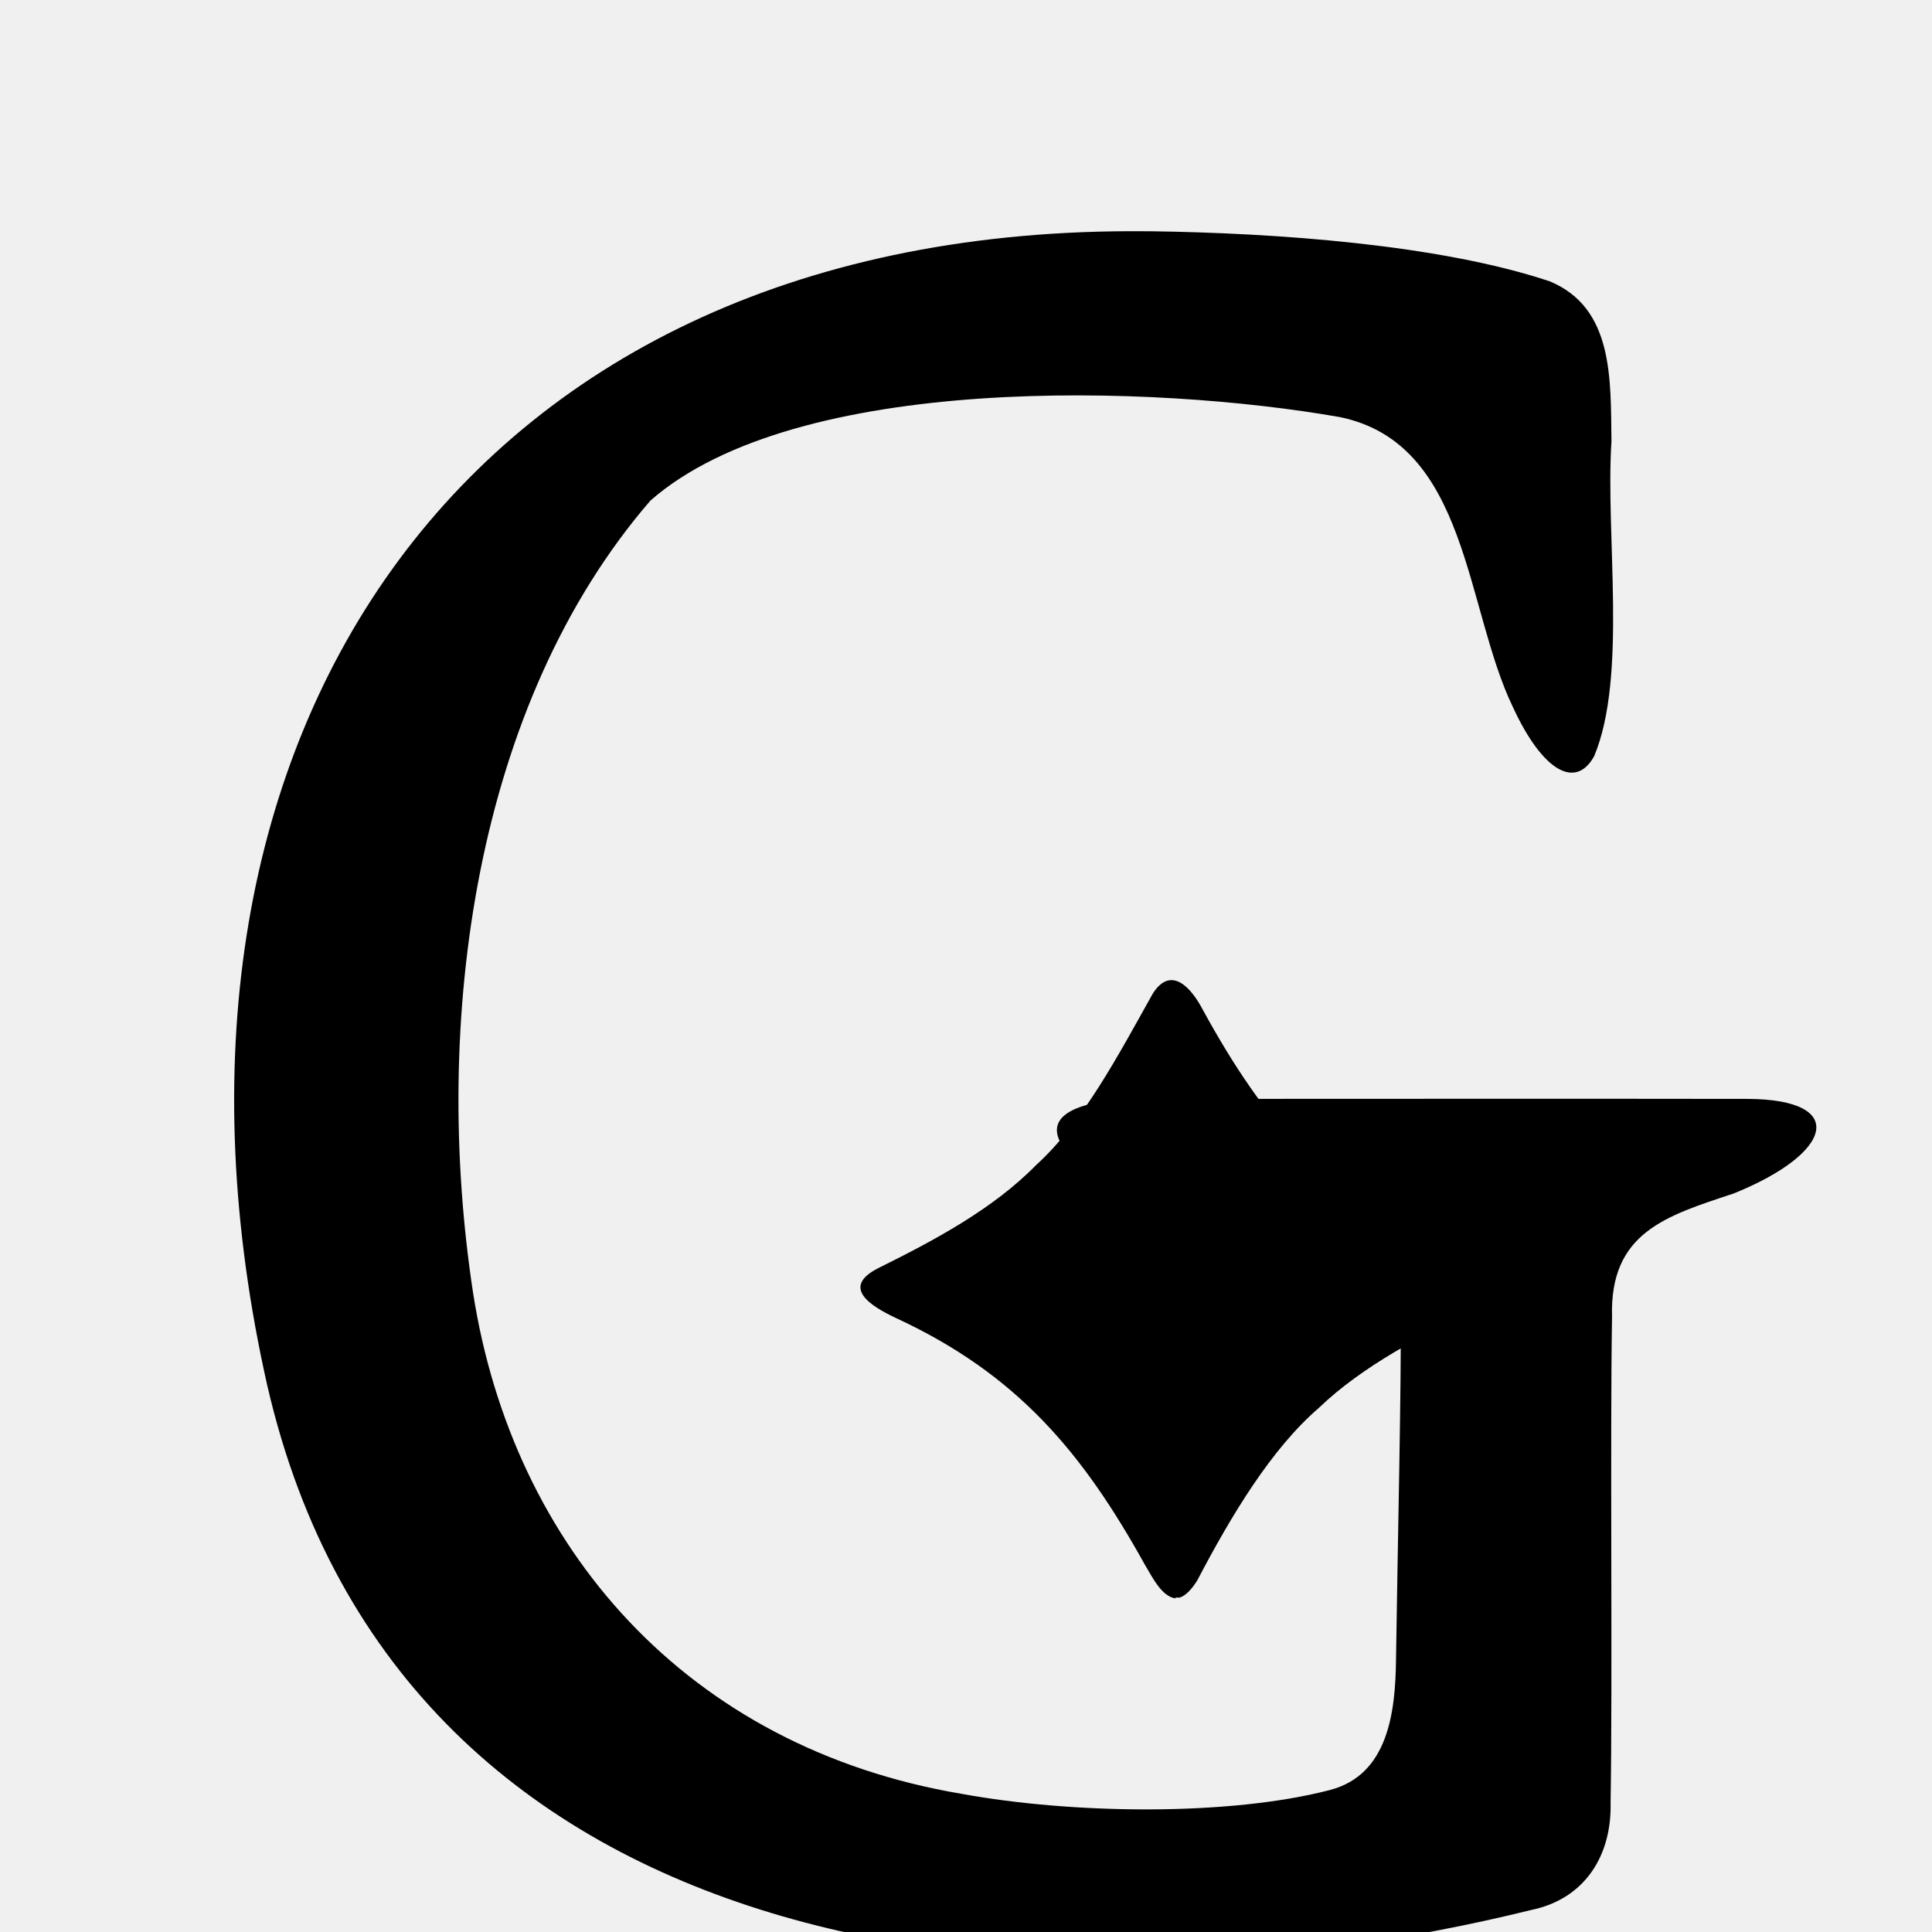
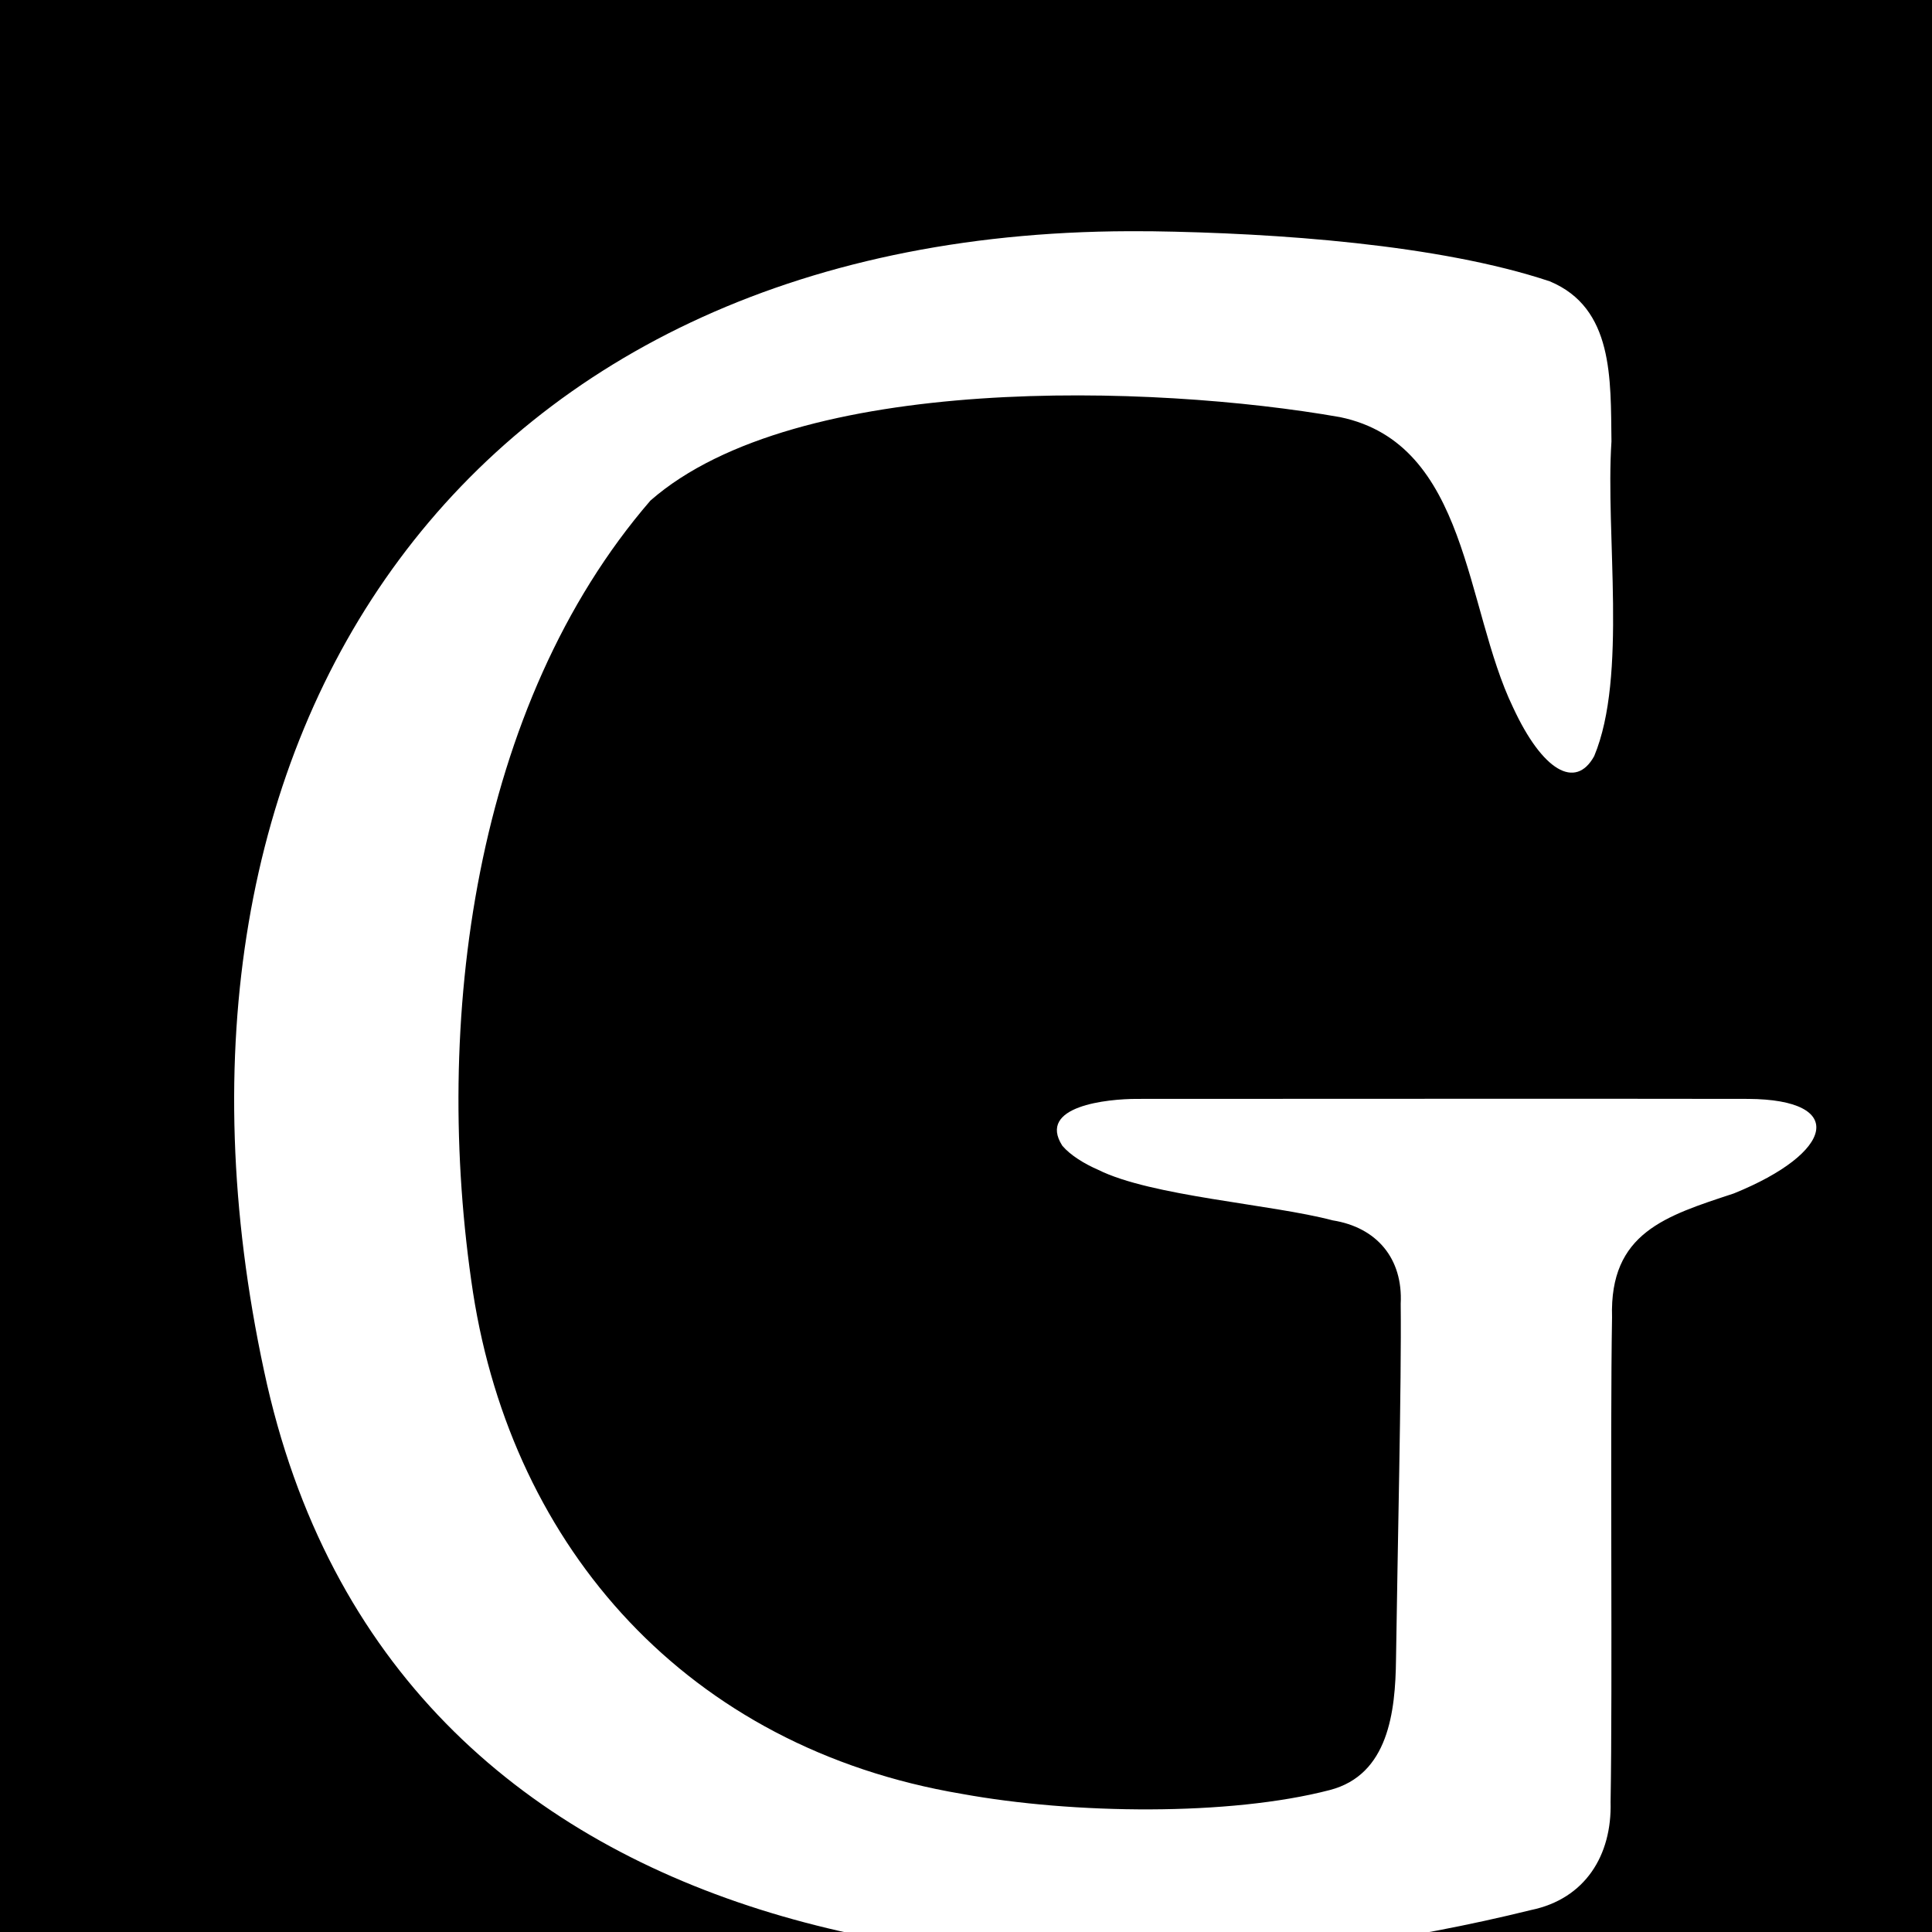
<svg xmlns="http://www.w3.org/2000/svg" viewBox="-8 -4 66 66">
-   <path fill="black" d="M31.32,3.9c4.27.06,9.84.45,13.62,1.71,2.19.91,2.08,3.34,2.11,5.47-.21,3.18.55,8.02-.59,10.75-.64,1.16-1.77.5-2.77-1.66-1.65-3.41-1.52-9.01-5.91-9.92-6.36-1.12-18.57-1.52-23.56,2.85-6.02,6.97-7.47,17.81-6.06,27.06,1.36,8.73,7.32,15.54,16.69,17.12,3.83.7,9.16.76,12.58-.13,2-.52,2.24-2.67,2.26-4.47.05-3.63.19-9.45.16-12.14.08-1.55-.82-2.61-2.32-2.85-2.12-.56-6.2-.82-8.02-1.73-.46-.2-.94-.49-1.22-.82-.87-1.36,1.55-1.6,2.54-1.6,4.89,0,16.15-.01,20.89,0,3.4.02,2.94,1.84-.49,3.23-2.33.77-4.25,1.34-4.16,4.23-.07,4.02.02,12.54-.05,16.56.05,1.82-.87,3.31-2.72,3.69-16.88,4.17-38.96,1.91-43.28-18.42C-3.66,21.04,7.98,3.69,31.12,3.9h.2Z" />
-   <g transform="translate(-181 29.5) scale(1.5)">
-     <path fill="black" d="M142.11,14.07c-.32-.04-.53-.48-.71-.78-1.41-2.54-2.9-4.33-5.67-5.61-.55-.26-1.26-.69-.4-1.13,1.27-.63,2.61-1.34,3.6-2.35,1.06-.96,1.86-2.48,2.66-3.91.42-.65.88-.12,1.14.38,1.38,2.52,2.89,4.35,5.76,5.64.54.25,1.34.68.48,1.14-1.25.64-2.59,1.31-3.6,2.28-1.08.93-1.99,2.44-2.77,3.93-.13.21-.27.35-.4.39h-.1Z" />
-   </g>
+   <rect x="-8" y="-4" width="66" height="66" fill="black" />
+   <path fill="white" d="M31.32,3.9c4.27.06,9.84.45,13.62,1.71,2.19.91,2.08,3.34,2.11,5.47-.21,3.18.55,8.02-.59,10.75-.64,1.16-1.77.5-2.77-1.66-1.65-3.41-1.52-9.01-5.91-9.92-6.36-1.12-18.57-1.52-23.56,2.85-6.02,6.97-7.47,17.81-6.06,27.06,1.36,8.73,7.32,15.54,16.69,17.12,3.83.7,9.16.76,12.58-.13,2-.52,2.24-2.67,2.26-4.47.05-3.63.19-9.45.16-12.14.08-1.55-.82-2.61-2.32-2.85-2.12-.56-6.2-.82-8.02-1.73-.46-.2-.94-.49-1.22-.82-.87-1.36,1.55-1.6,2.54-1.6,4.89,0,16.15-.01,20.89,0,3.4.02,2.94,1.84-.49,3.23-2.33.77-4.25,1.34-4.16,4.23-.07,4.02.02,12.54-.05,16.56.05,1.82-.87,3.31-2.72,3.69-16.88,4.17-38.96,1.91-43.28-18.42C-3.66,21.04,7.98,3.69,31.12,3.9h.2Z" />
</svg>
